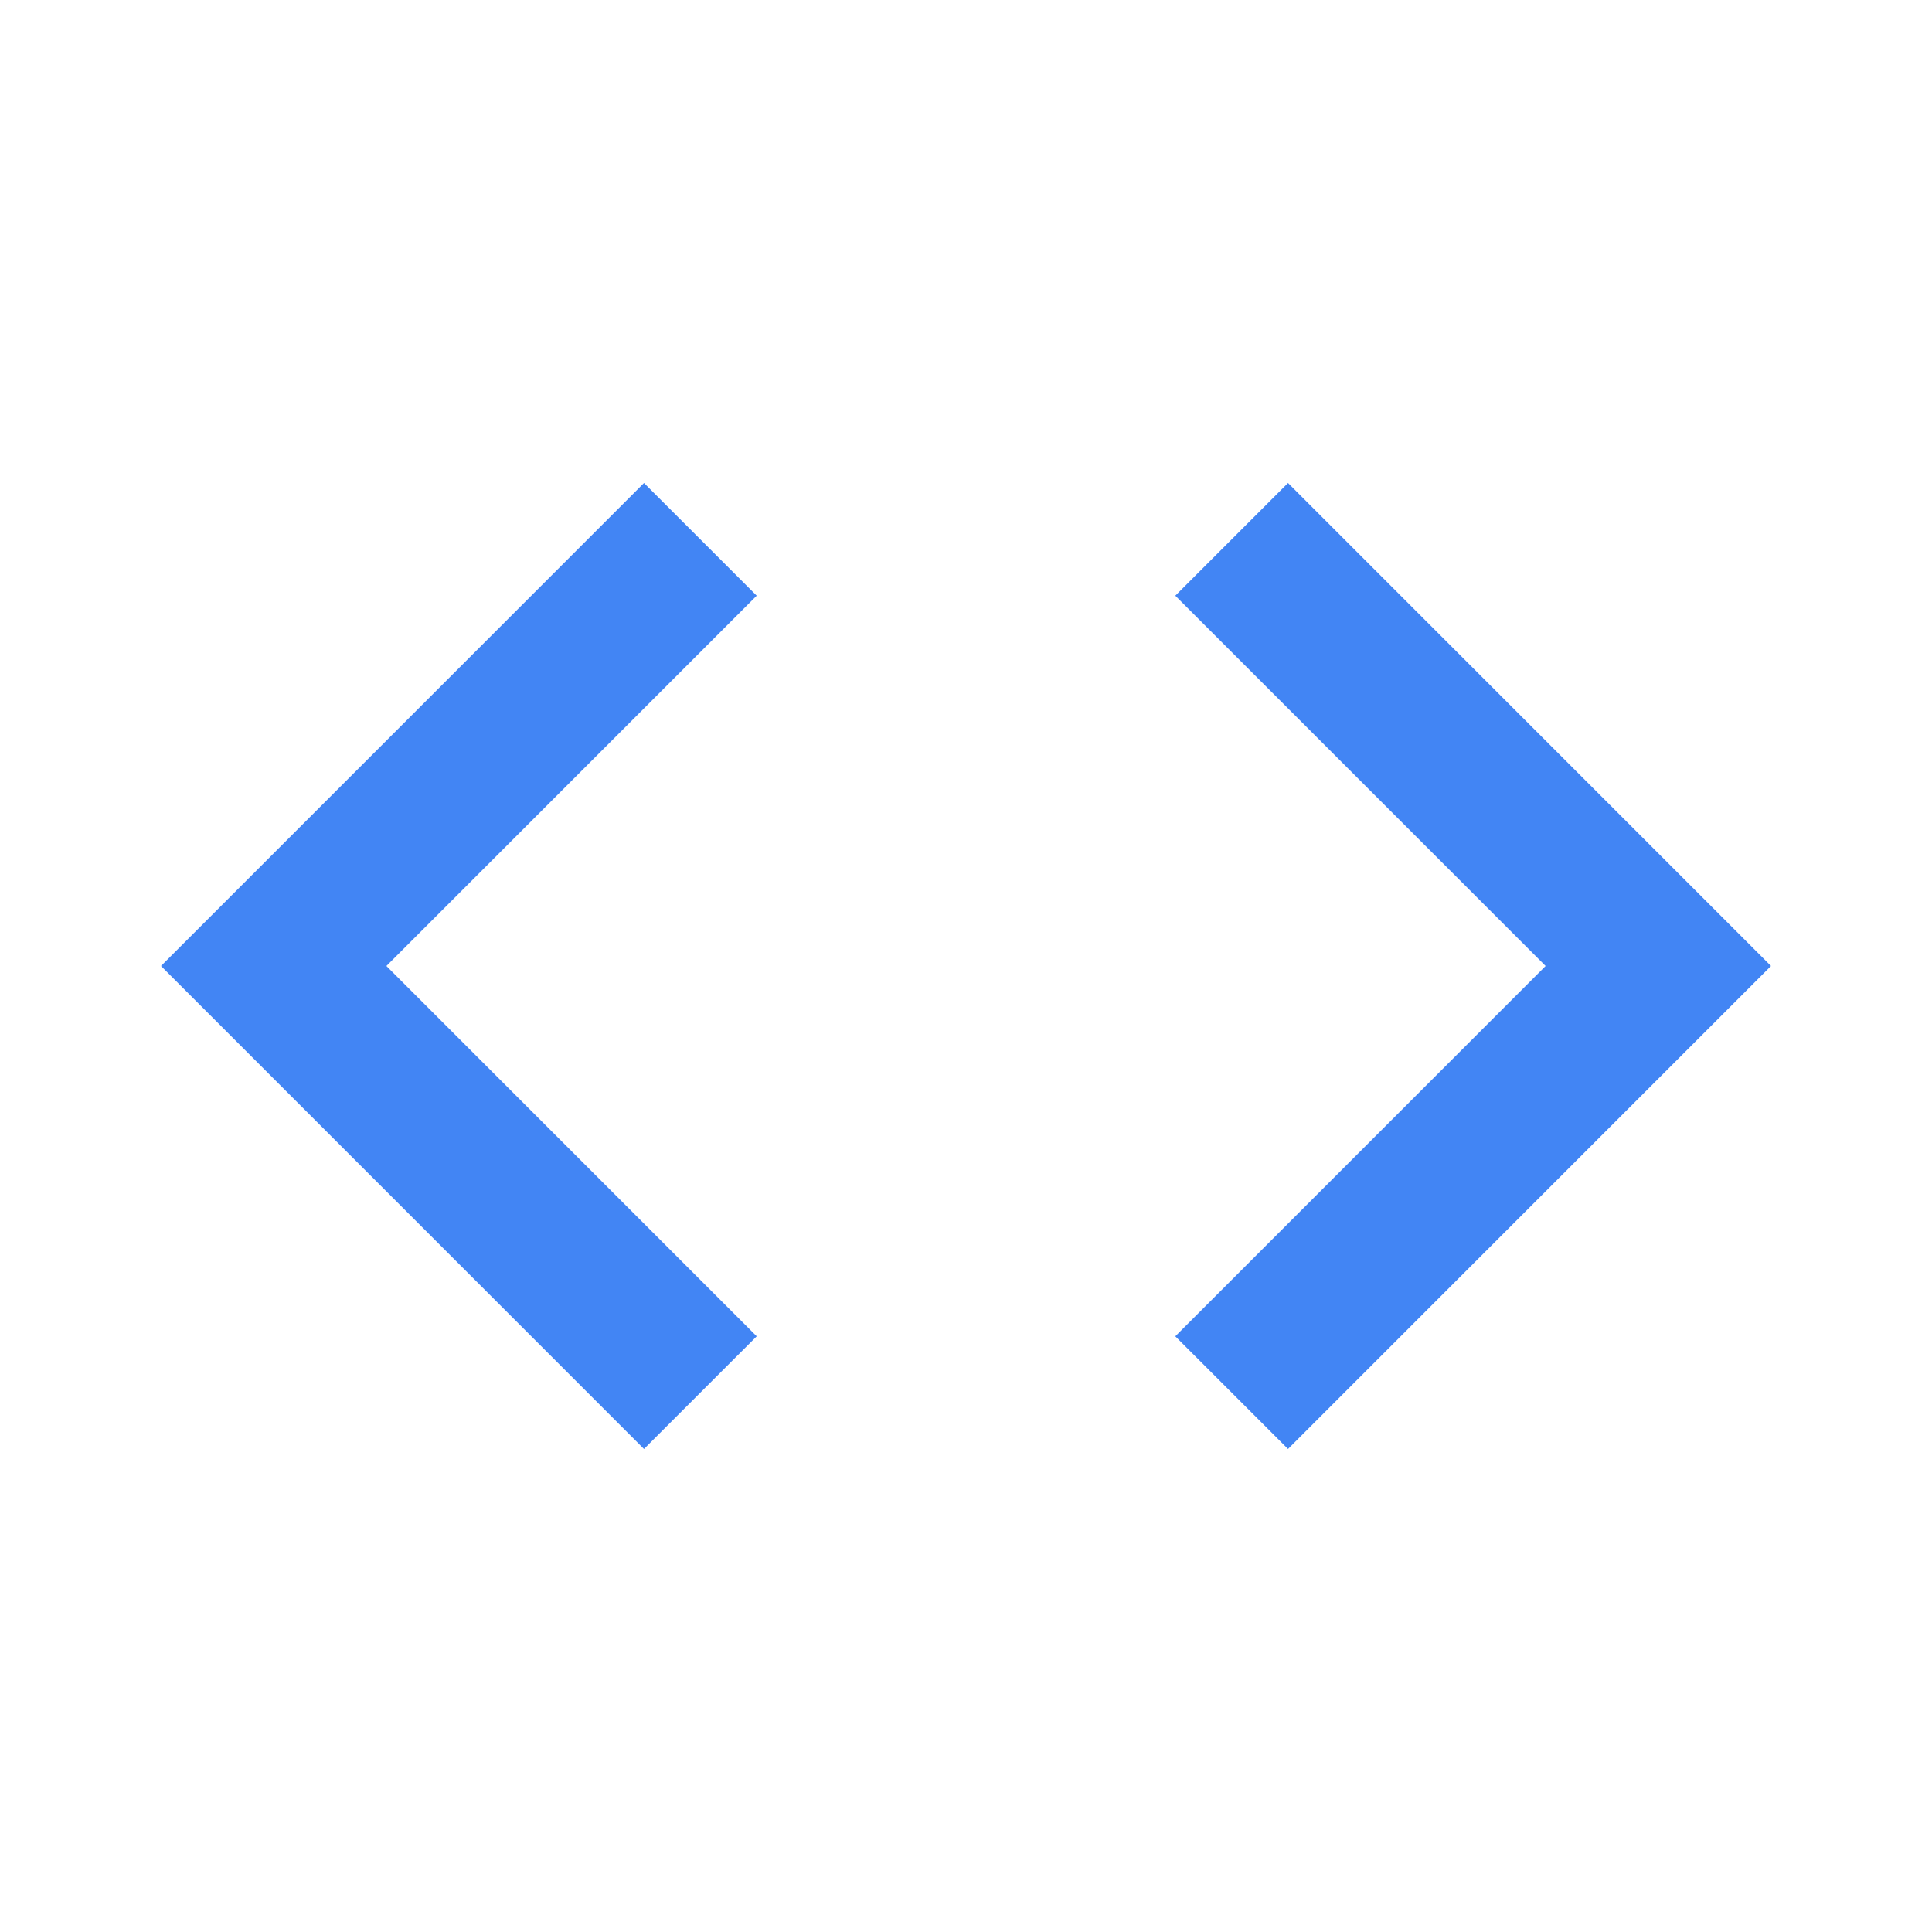
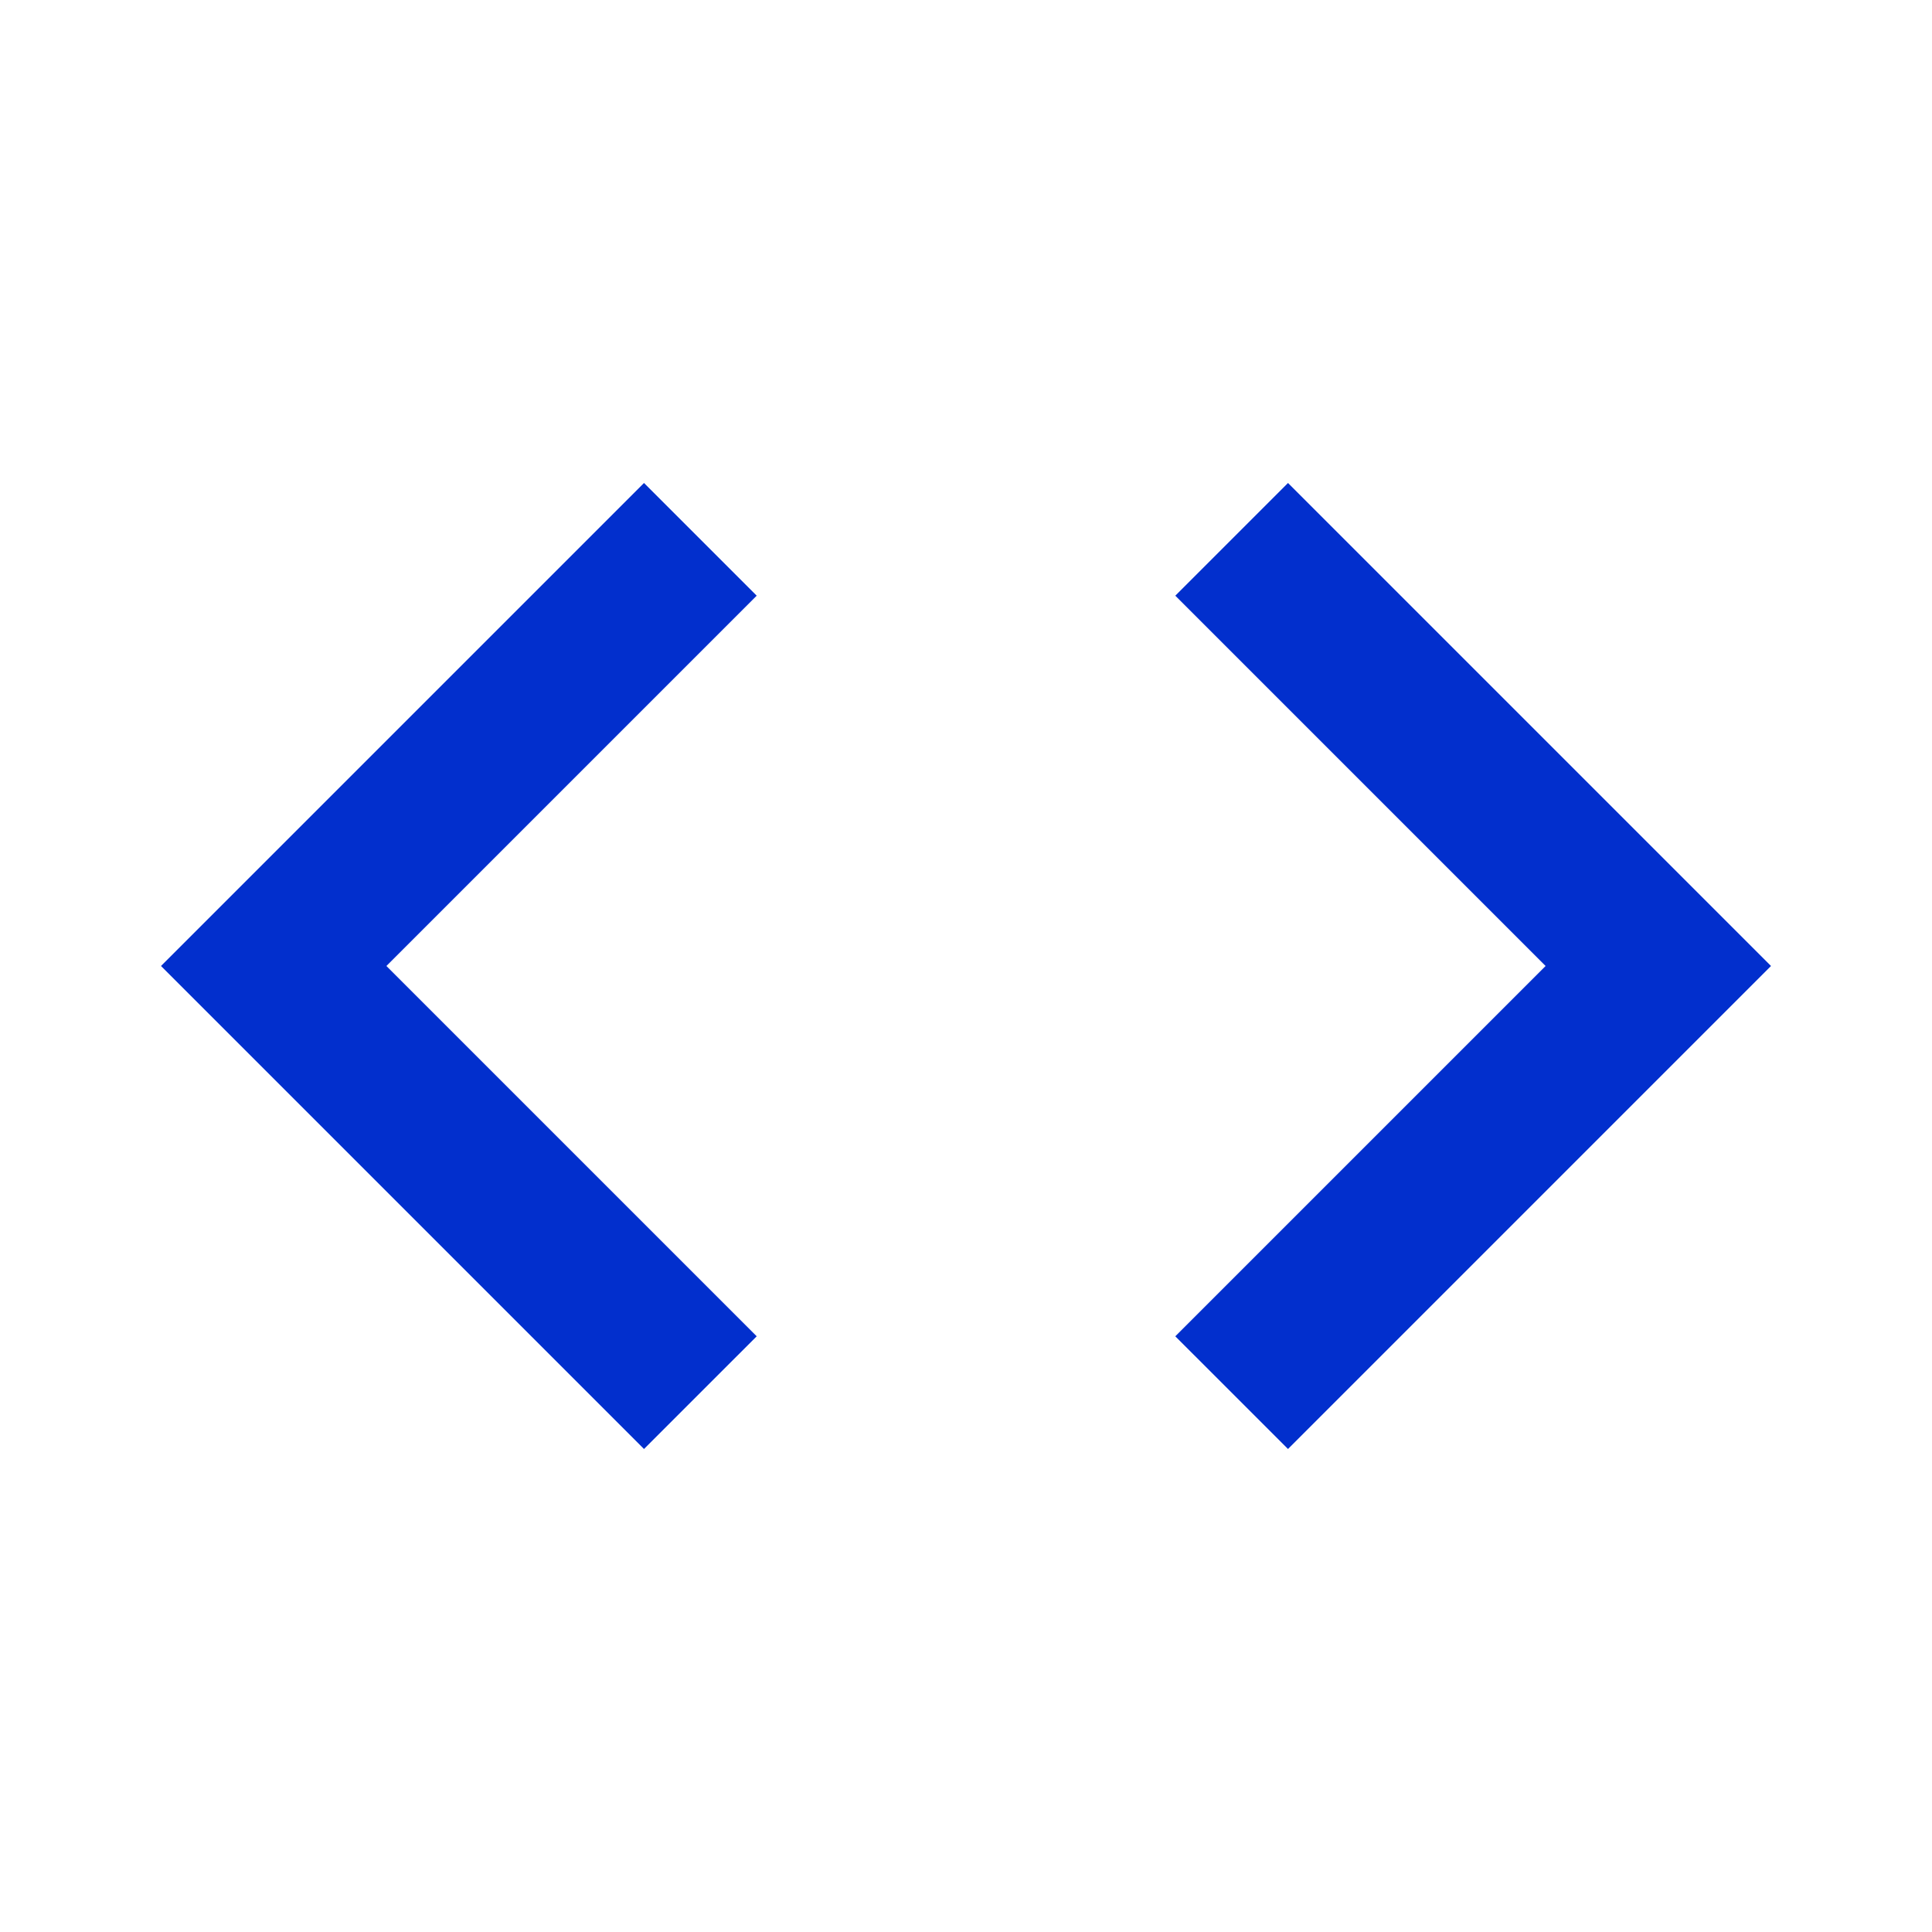
<svg xmlns="http://www.w3.org/2000/svg" width="24" height="24" viewBox="0 0 24 24" fill="none">
-   <path d="M9.4 16.6L4.8 12L9.4 7.4L8 6L2 12L8 18L9.4 16.6ZM14.6 16.6L19.2 12L14.6 7.4L16 6L22 12L16 18L14.6 16.6Z" fill="#4285f4" />
+   <path d="M9.4 16.6L4.8 12L9.4 7.4L8 6L2 12L8 18L9.4 16.6ZM14.6 16.6L19.2 12L14.6 7.4L16 6L22 12L16 18L14.6 16.6Z" fill="#022FCD" />
</svg>
